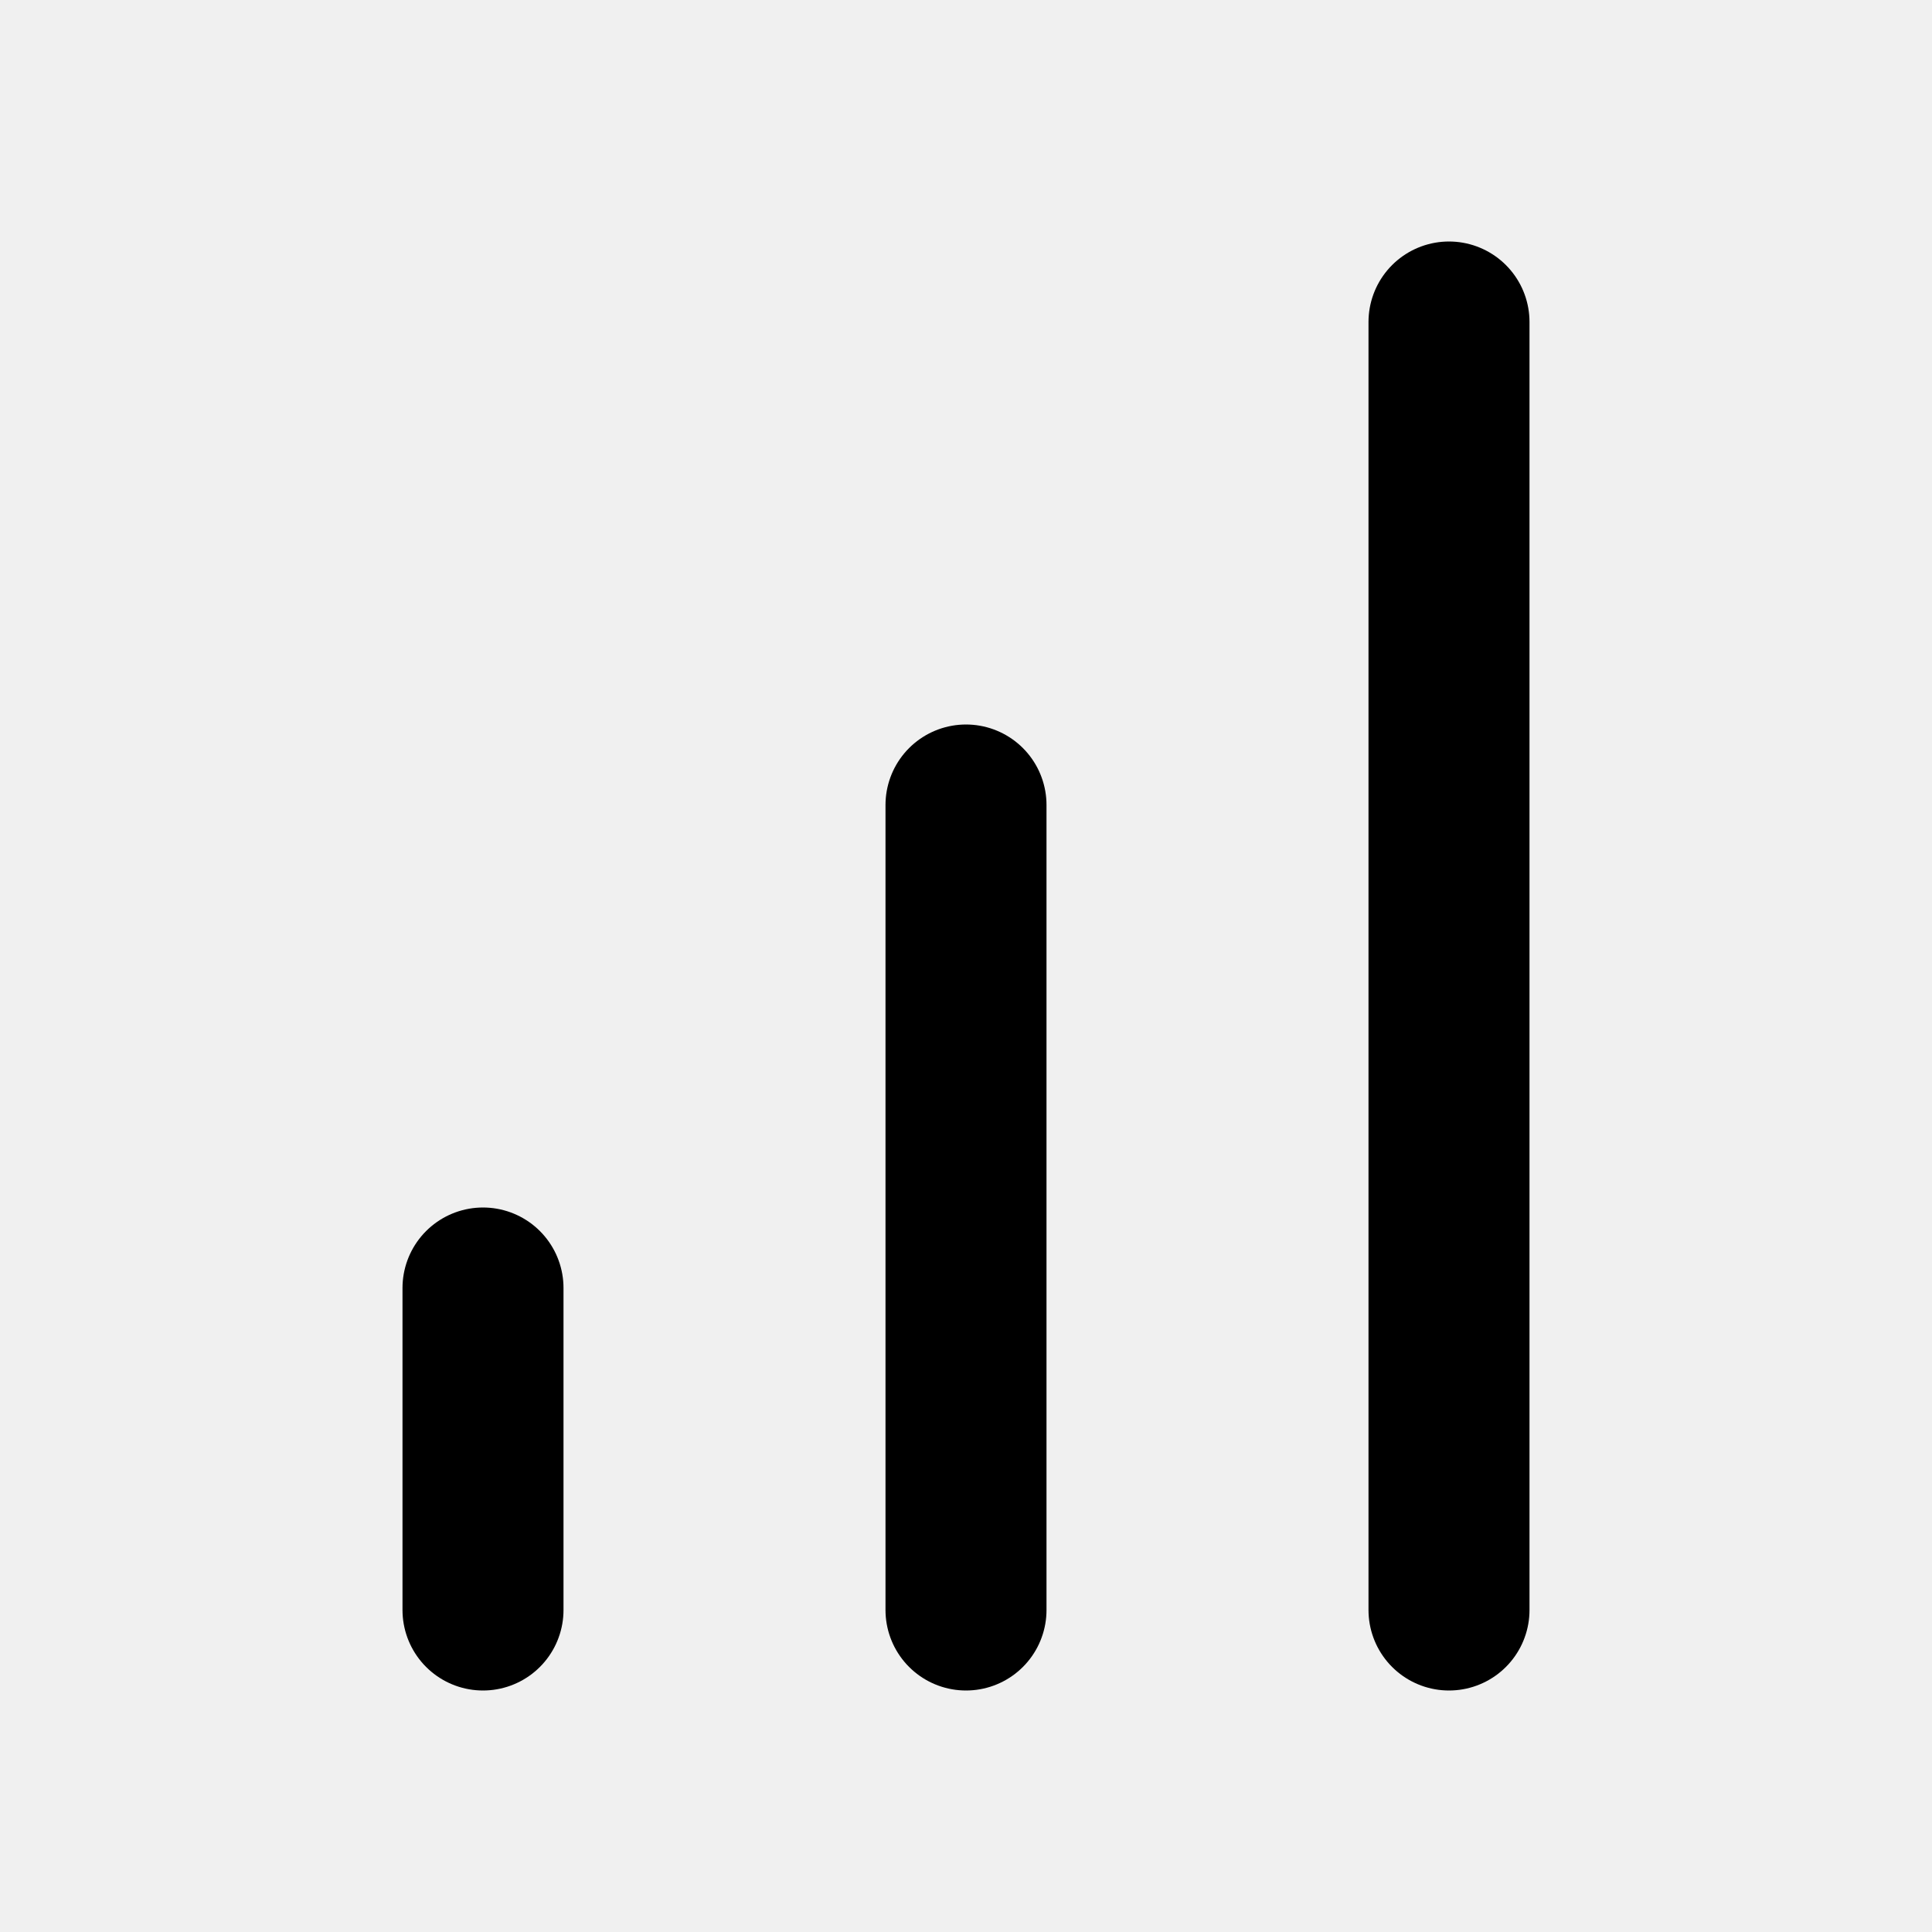
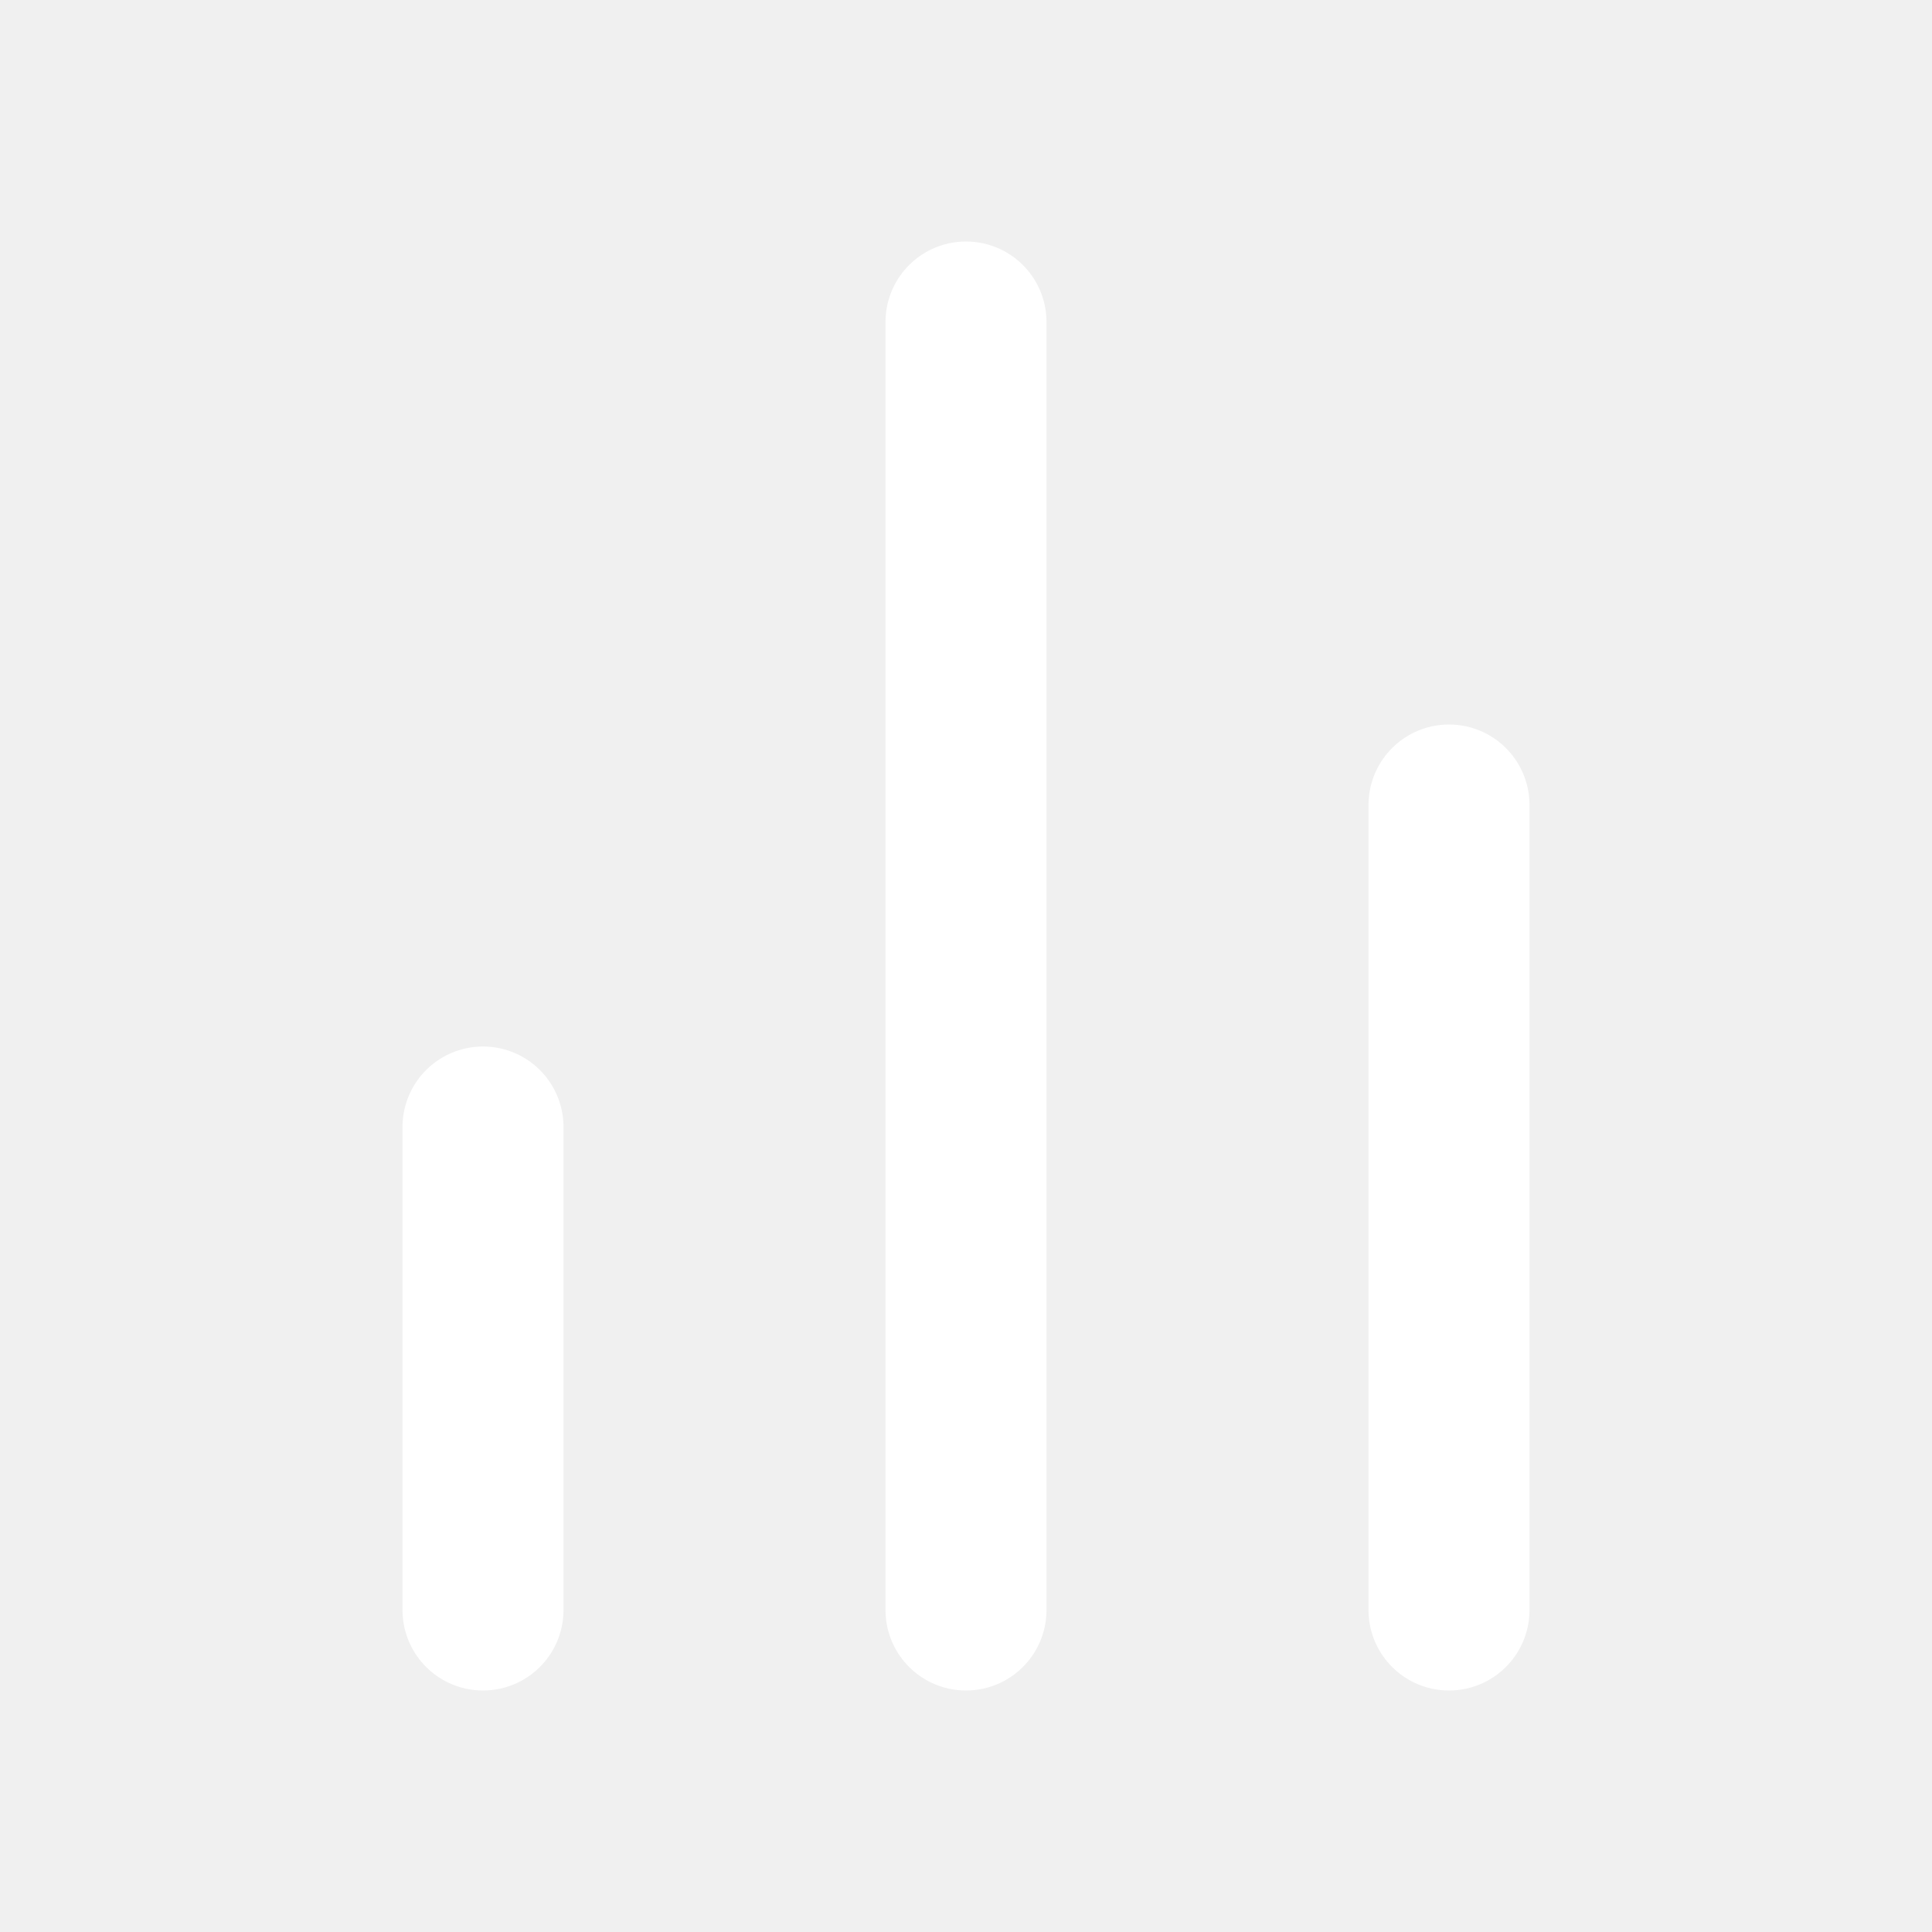
- <svg xmlns="http://www.w3.org/2000/svg" width="24" height="24" viewBox="0 0 24 24" fill="none" stroke="currentColor" stroke-width="2" stroke-linecap="round" stroke-linejoin="round" class="feather feather-bar-chart">
-   <line x1="12" y1="20" x2="12" y2="10" />
-   <line x1="18" y1="20" x2="18" y2="4" />
-   <line x1="6" y1="20" x2="6" y2="16" />
+ <svg xmlns="http://www.w3.org/2000/svg" width="24" height="24" viewBox="0 0 24 24" fill="none" stroke="White" stroke-width="2" stroke-linecap="round" stroke-linejoin="round" class="feather feather-bar-chart-2">
+   <line x1="18" y1="20" x2="18" y2="10" />
+   <line x1="12" y1="20" x2="12" y2="4" />
+   <line x1="6" y1="20" x2="6" y2="14" />
</svg>
